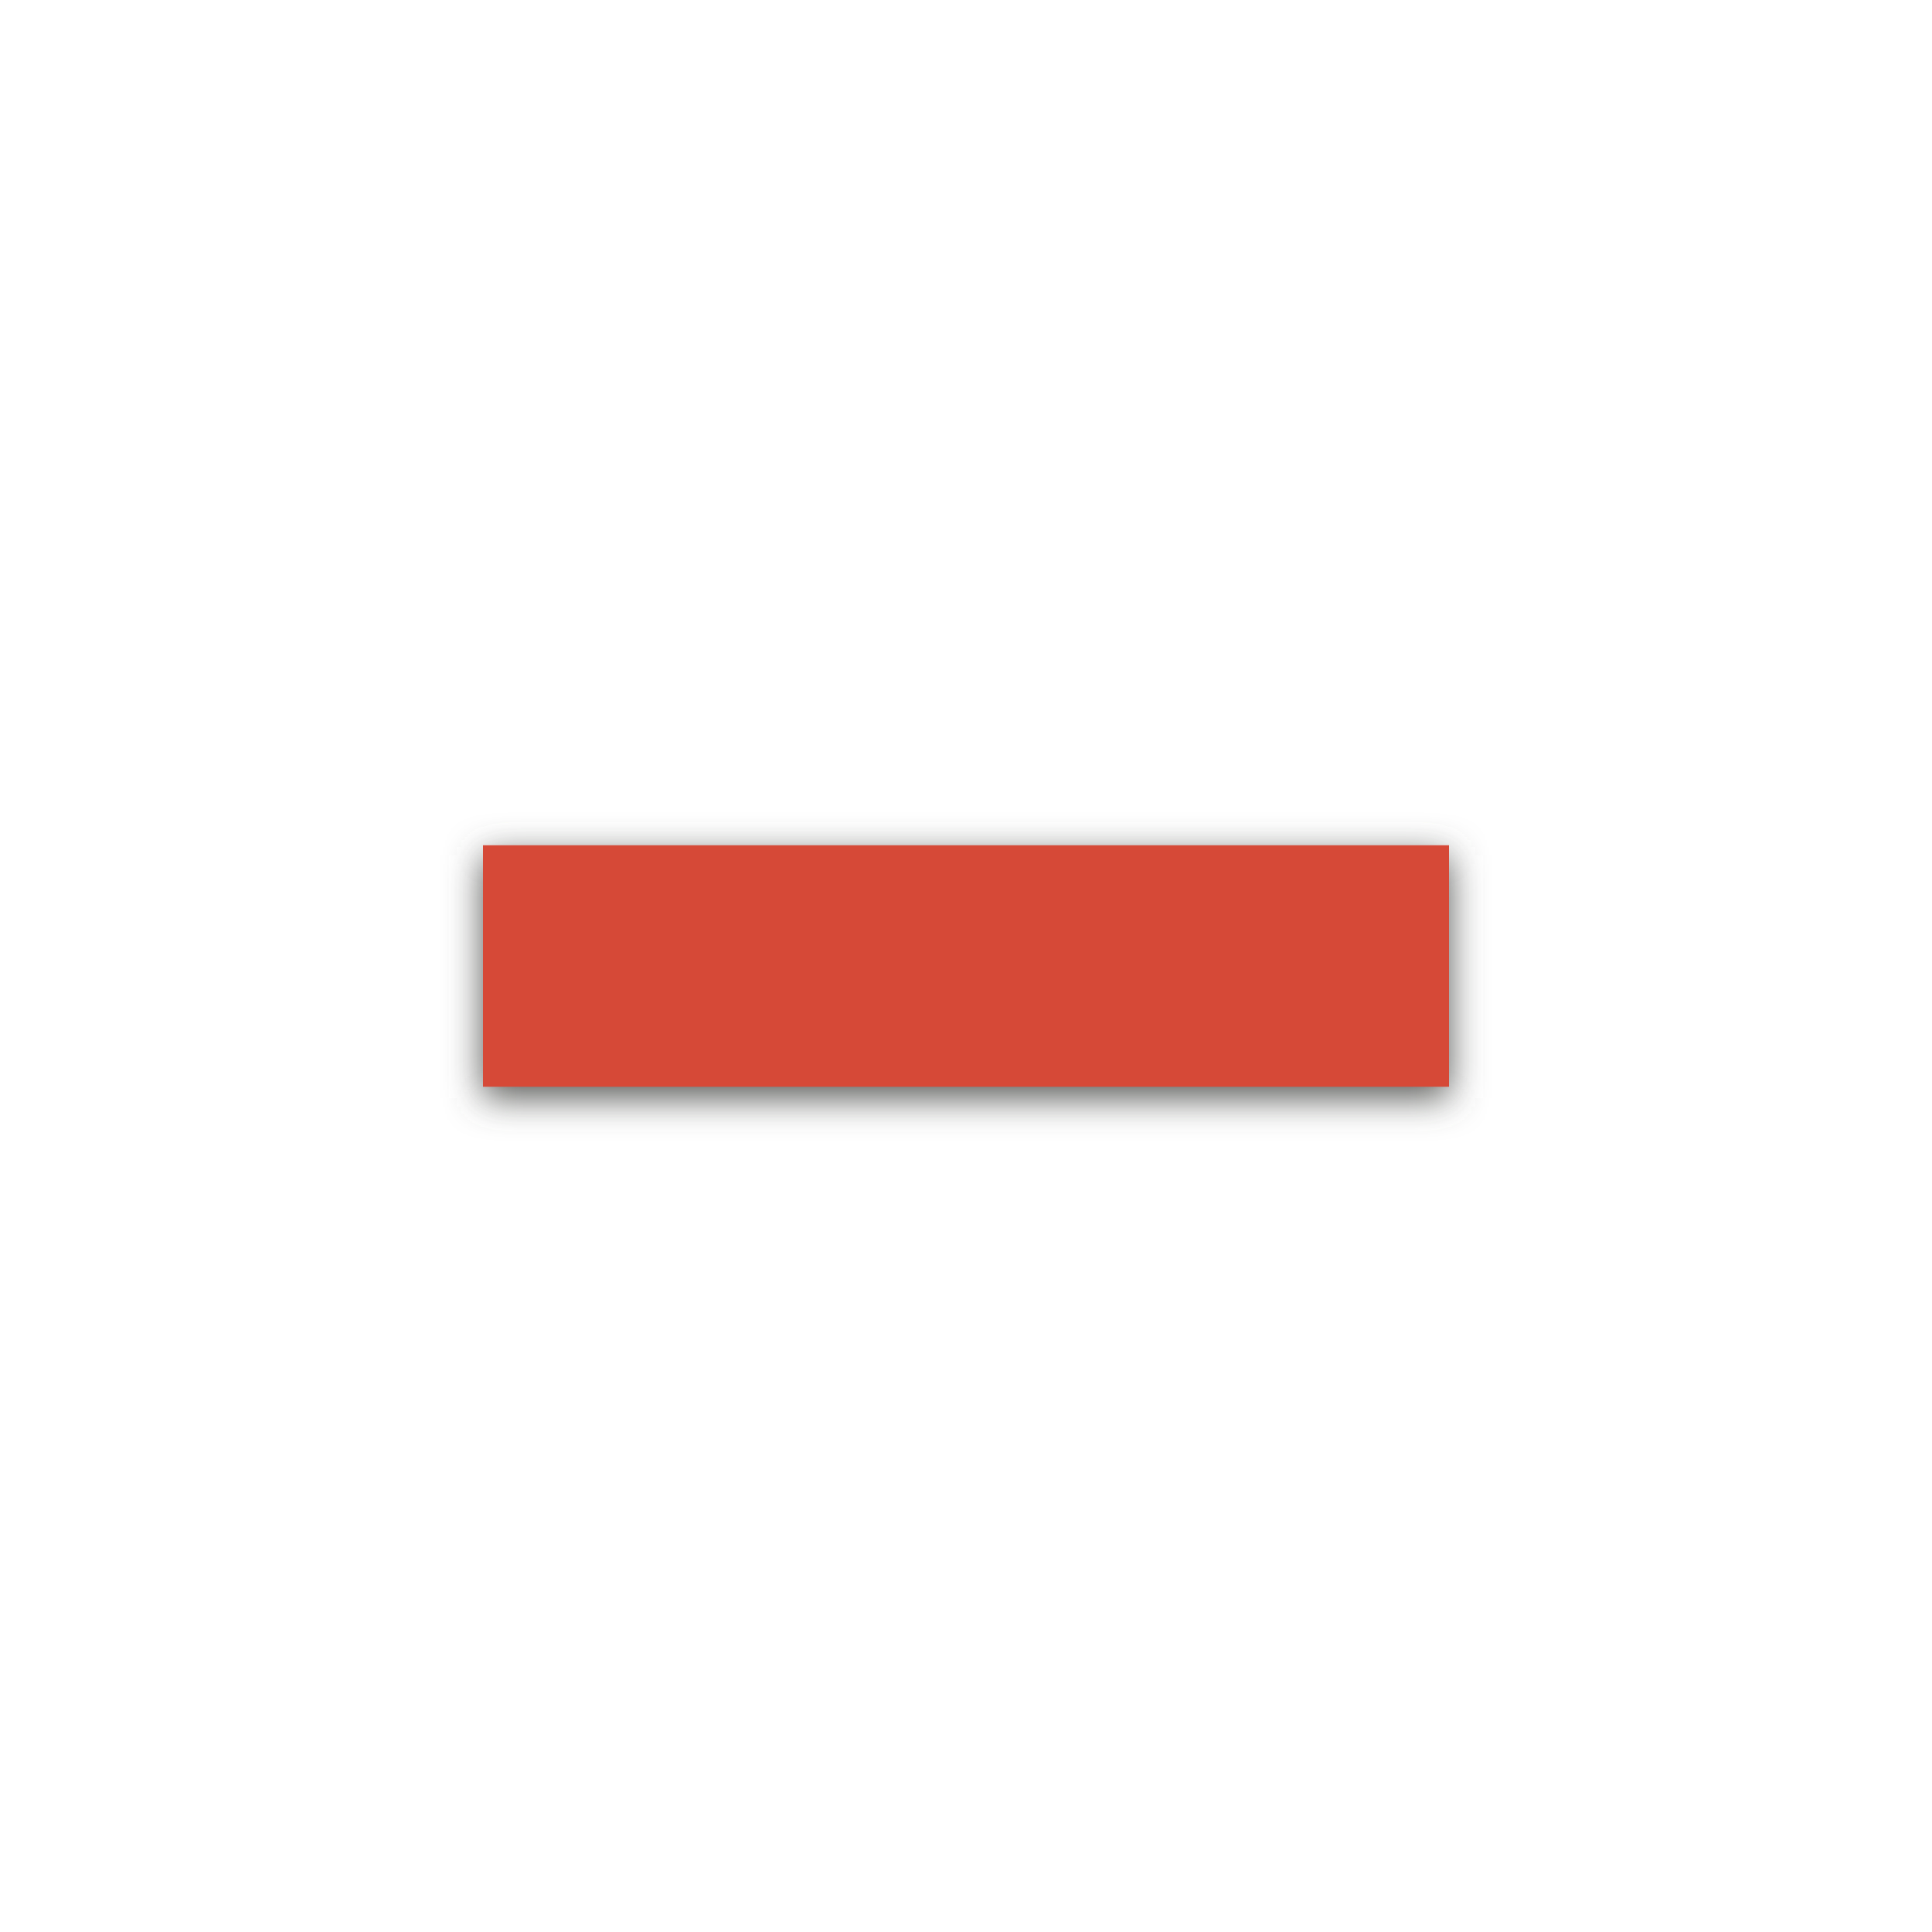
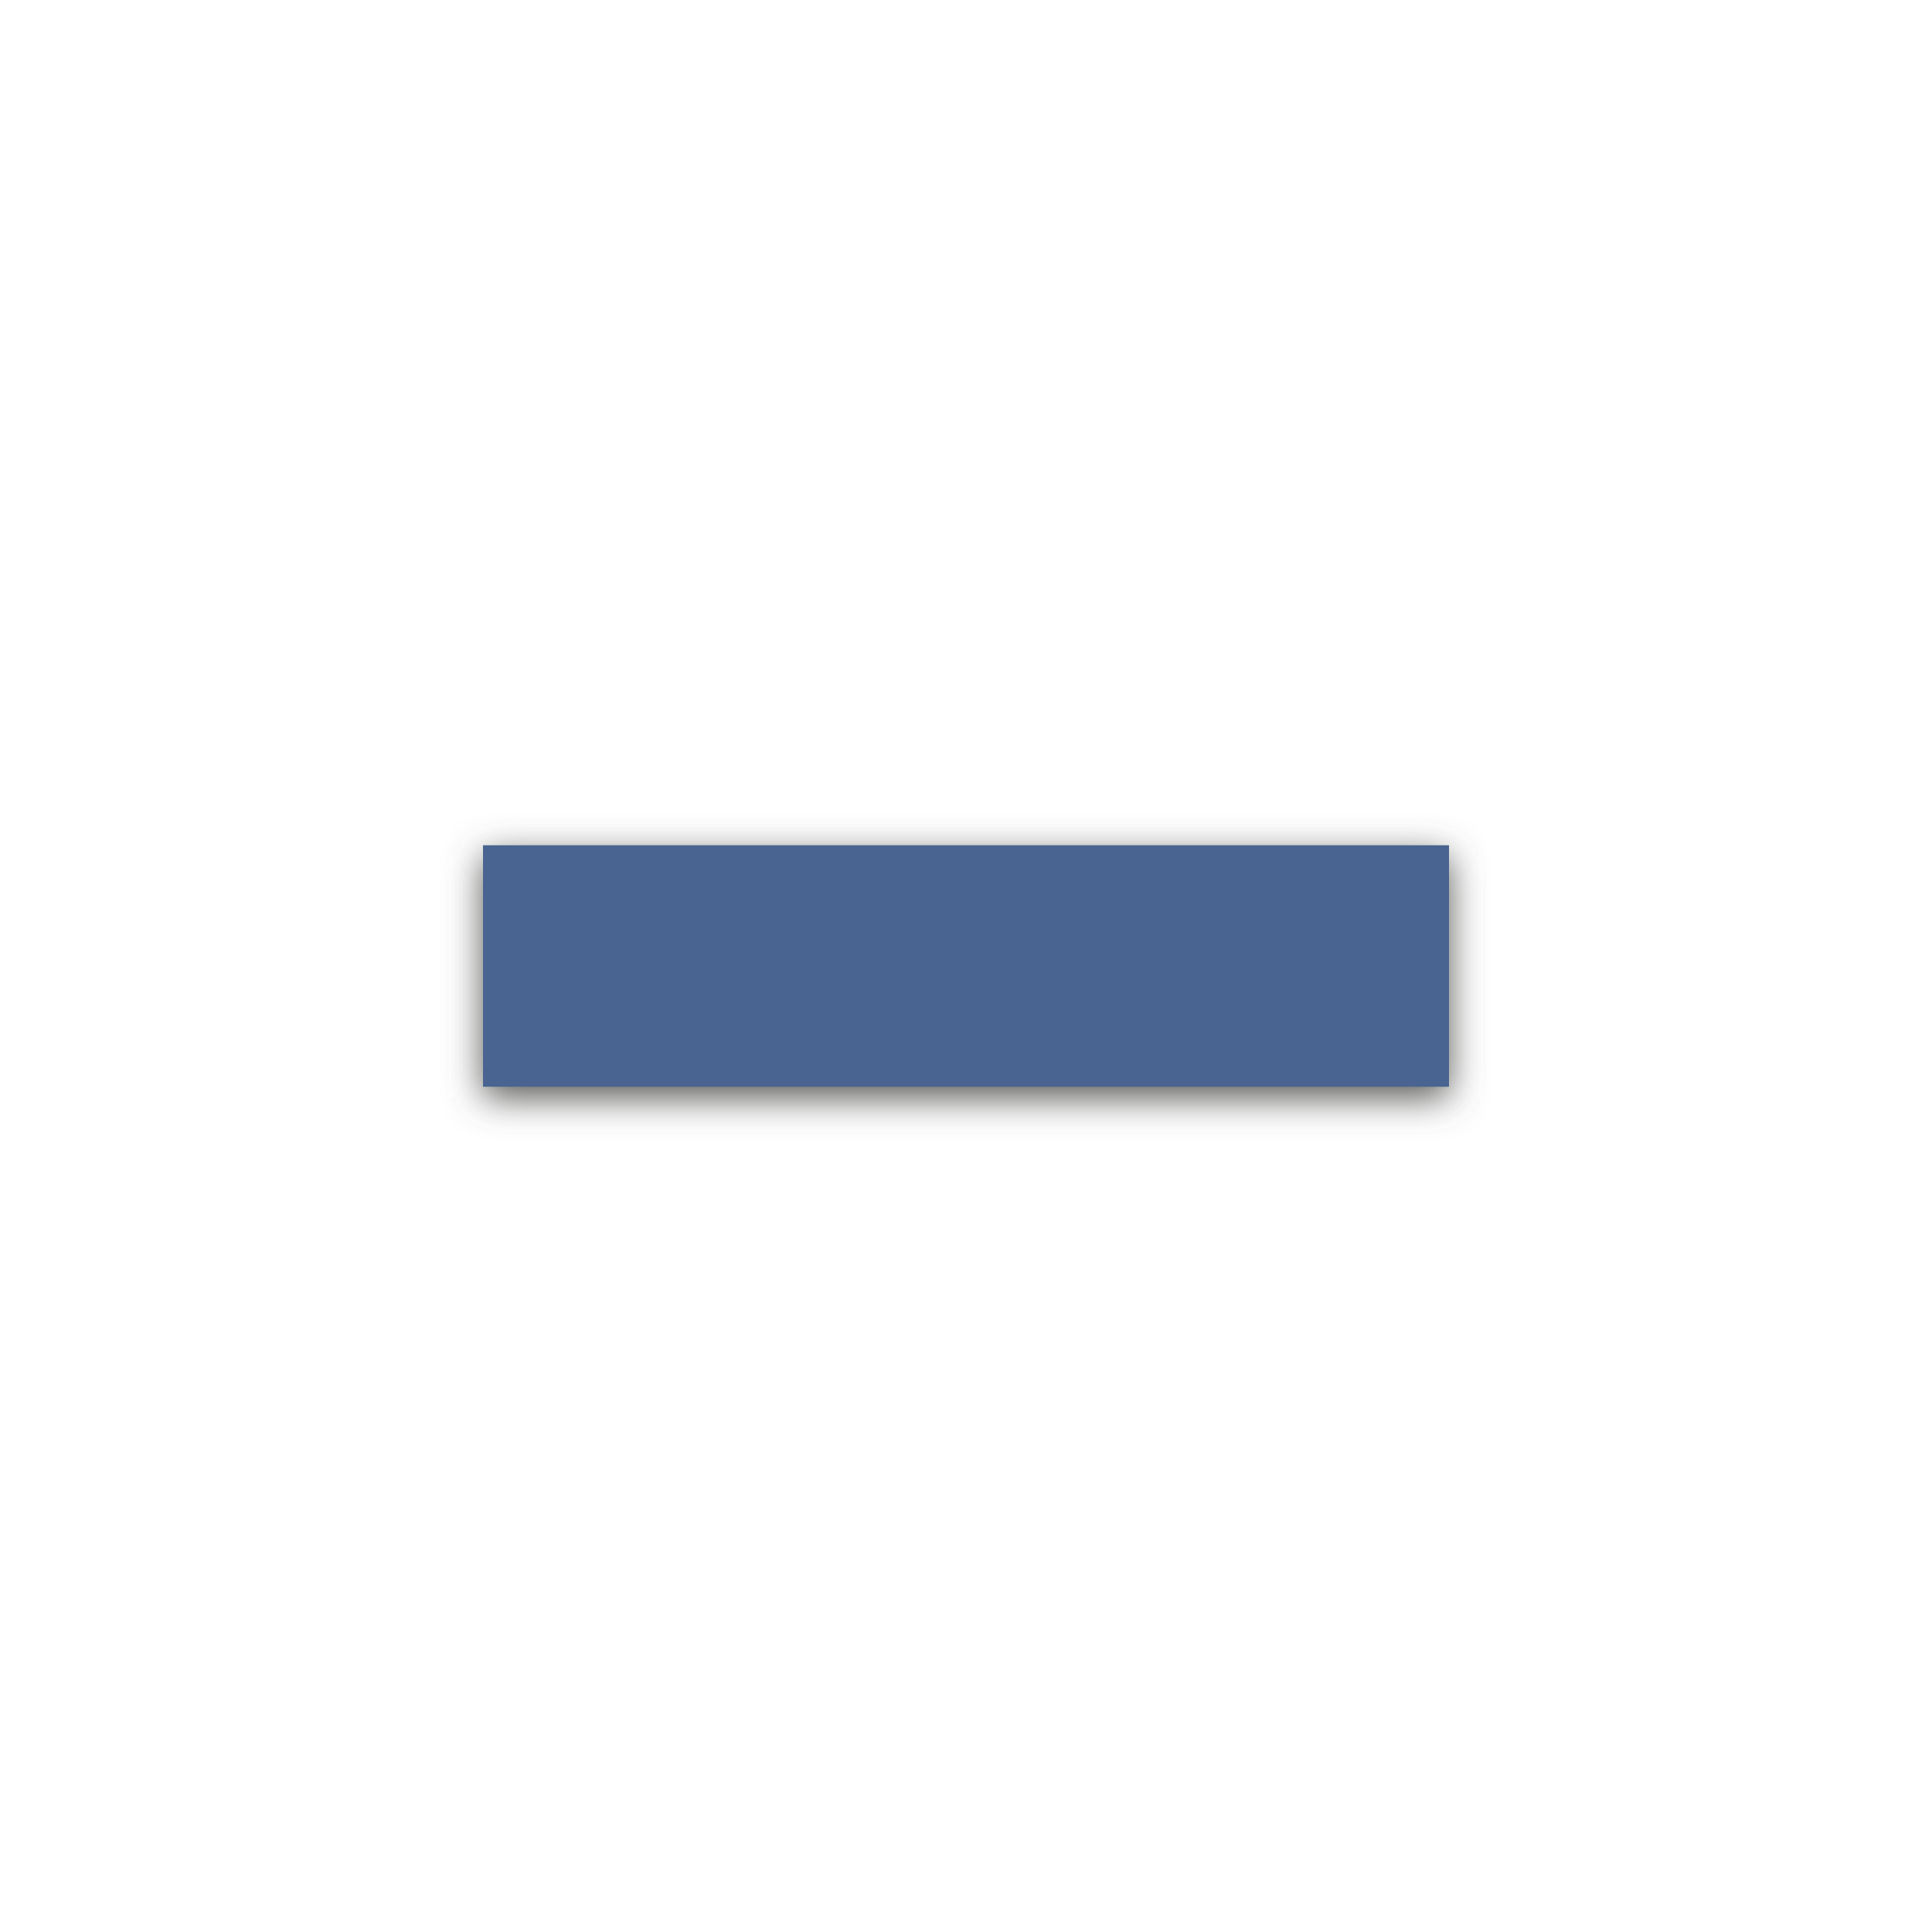
<svg xmlns="http://www.w3.org/2000/svg" viewBox="0 0 16 16">
  <defs>
    <filter width="1.09" x="-.045" y="-.18" height="1.36" id="filter3971">
      <feGaussianBlur stdDeviation=".15" />
    </filter>
  </defs>
  <g transform="translate(0 -1036.362)">
    <rect width="8" x="4" y="1043.451" height="2" style="fill:#555753;filter:url(#filter3971)" />
-     <rect width="8" x="4" y="7" height="2" style="fill:#d64937" transform="translate(0 1036.362)" />
+     <rect width="8" x="4" y="7" height="2" style="fill:#496490" transform="translate(0 1036.362)" />
  </g>
</svg>
